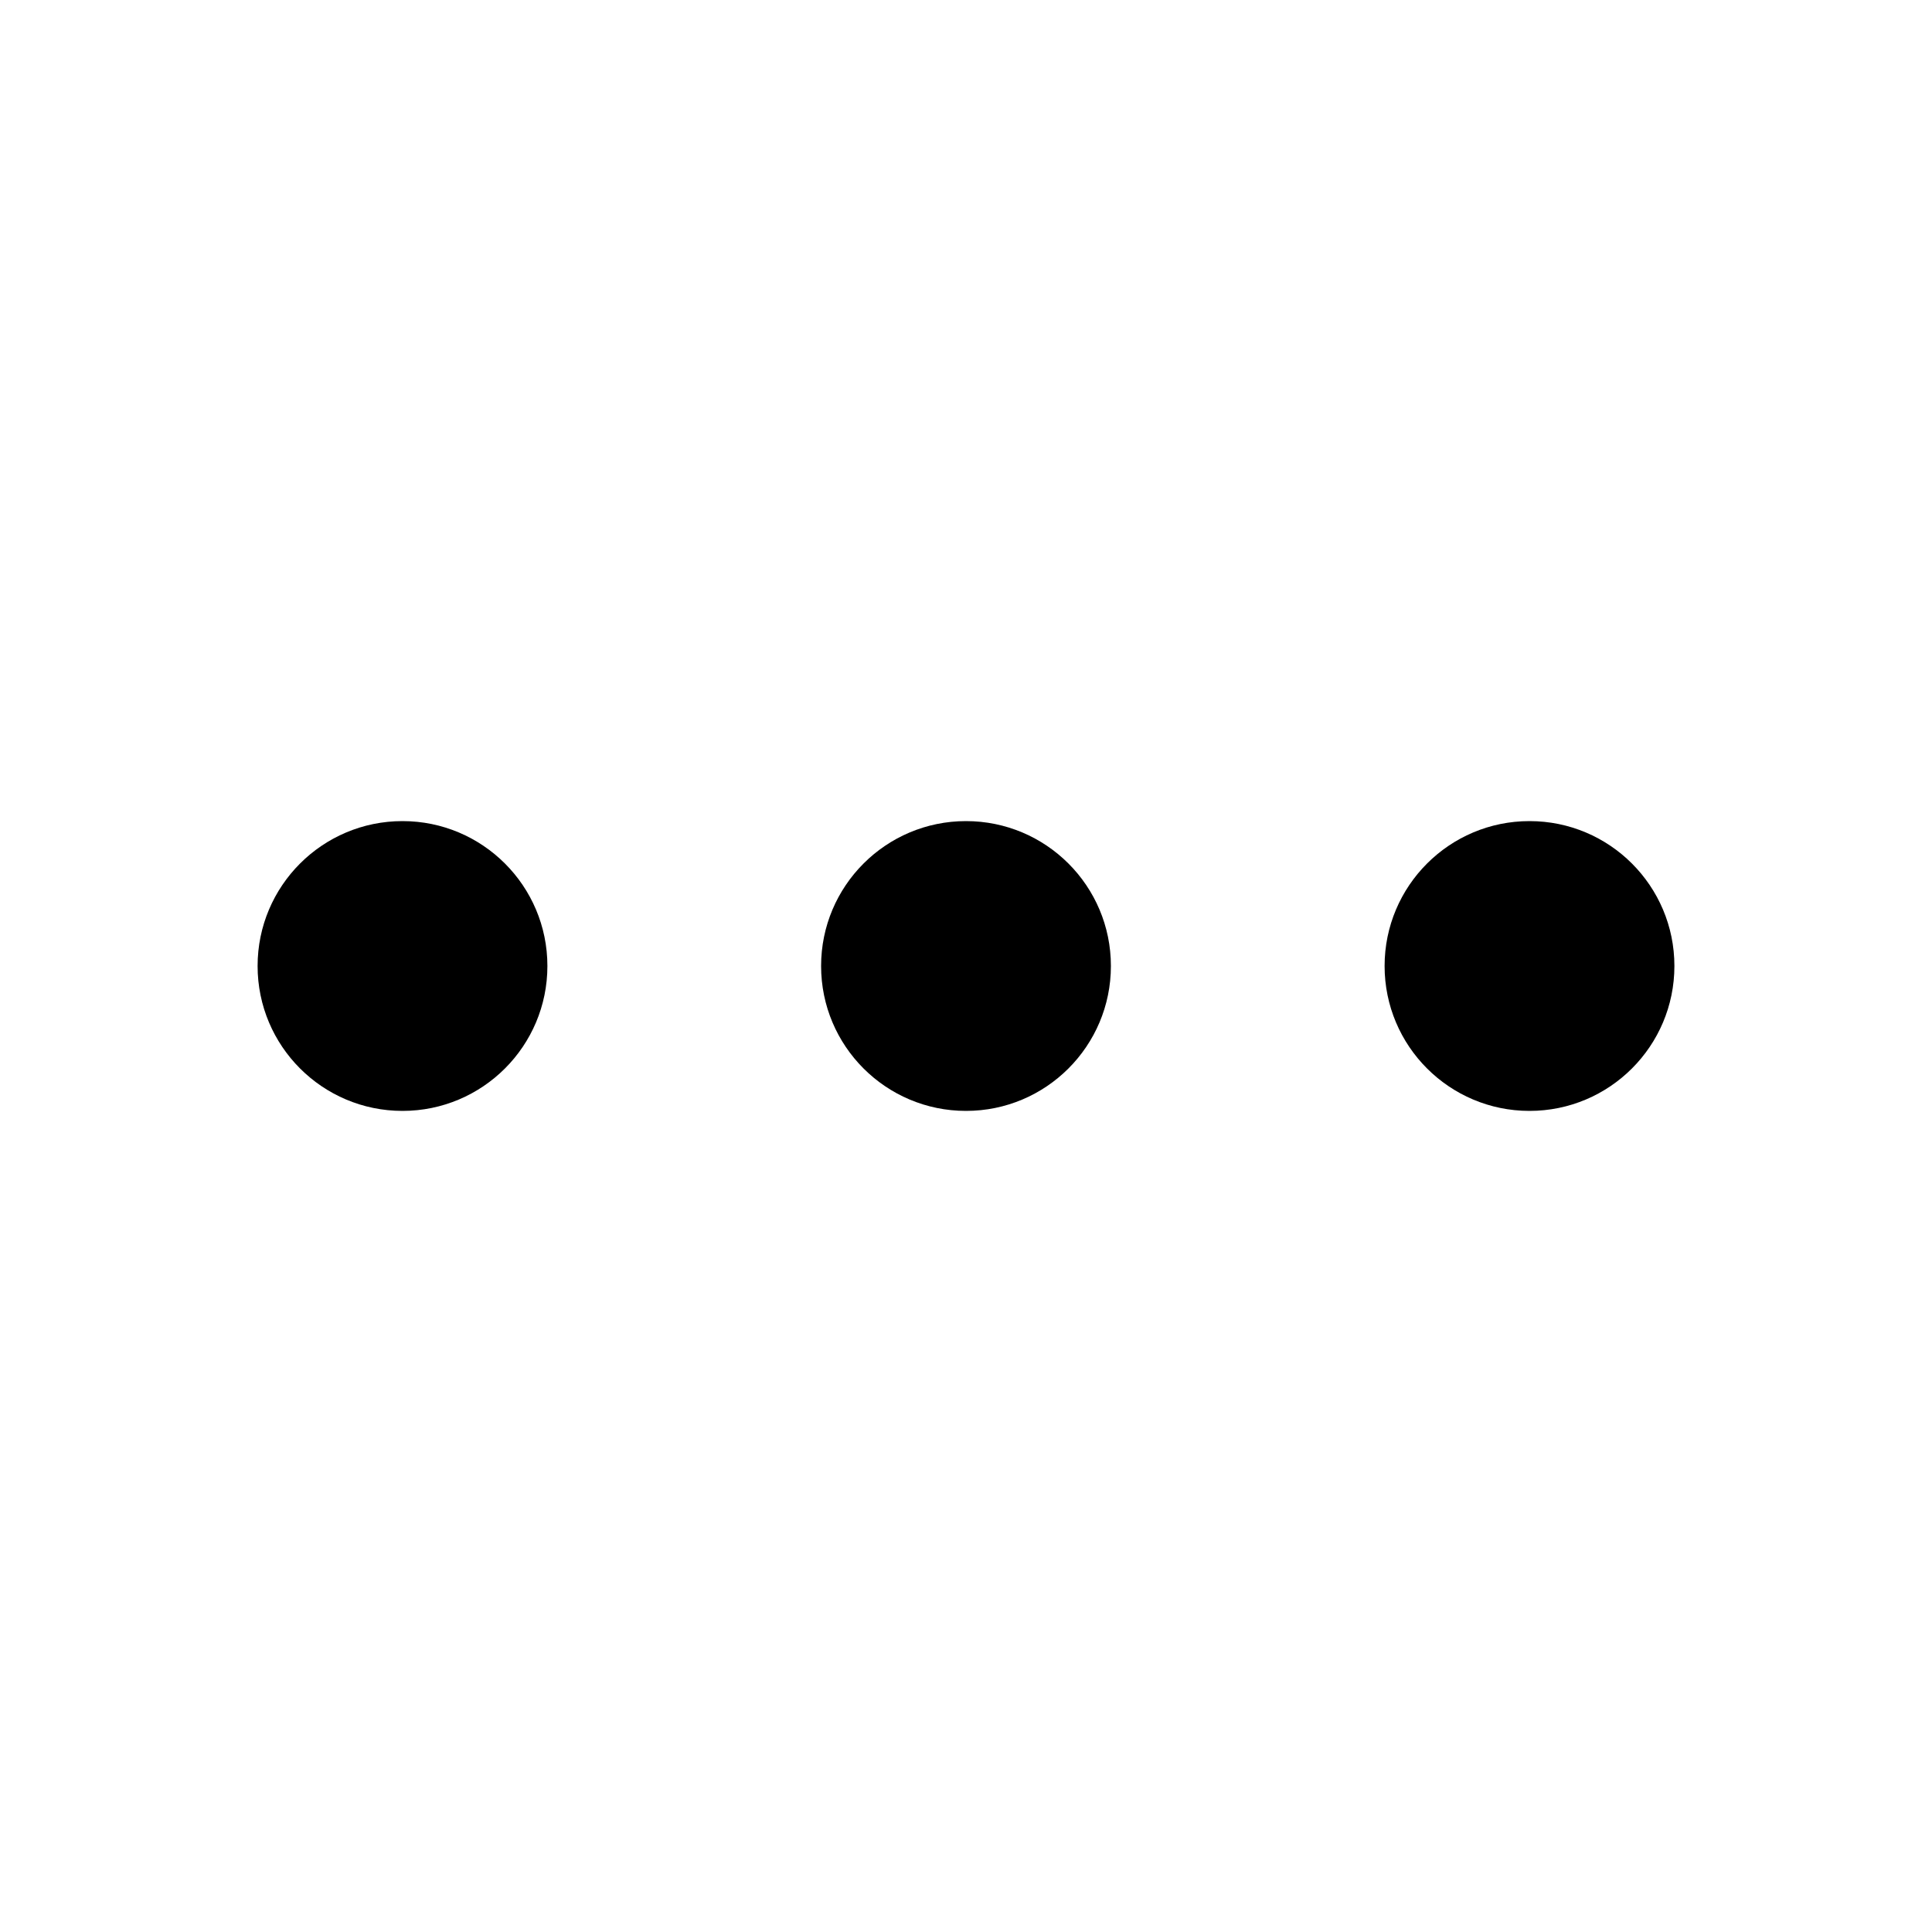
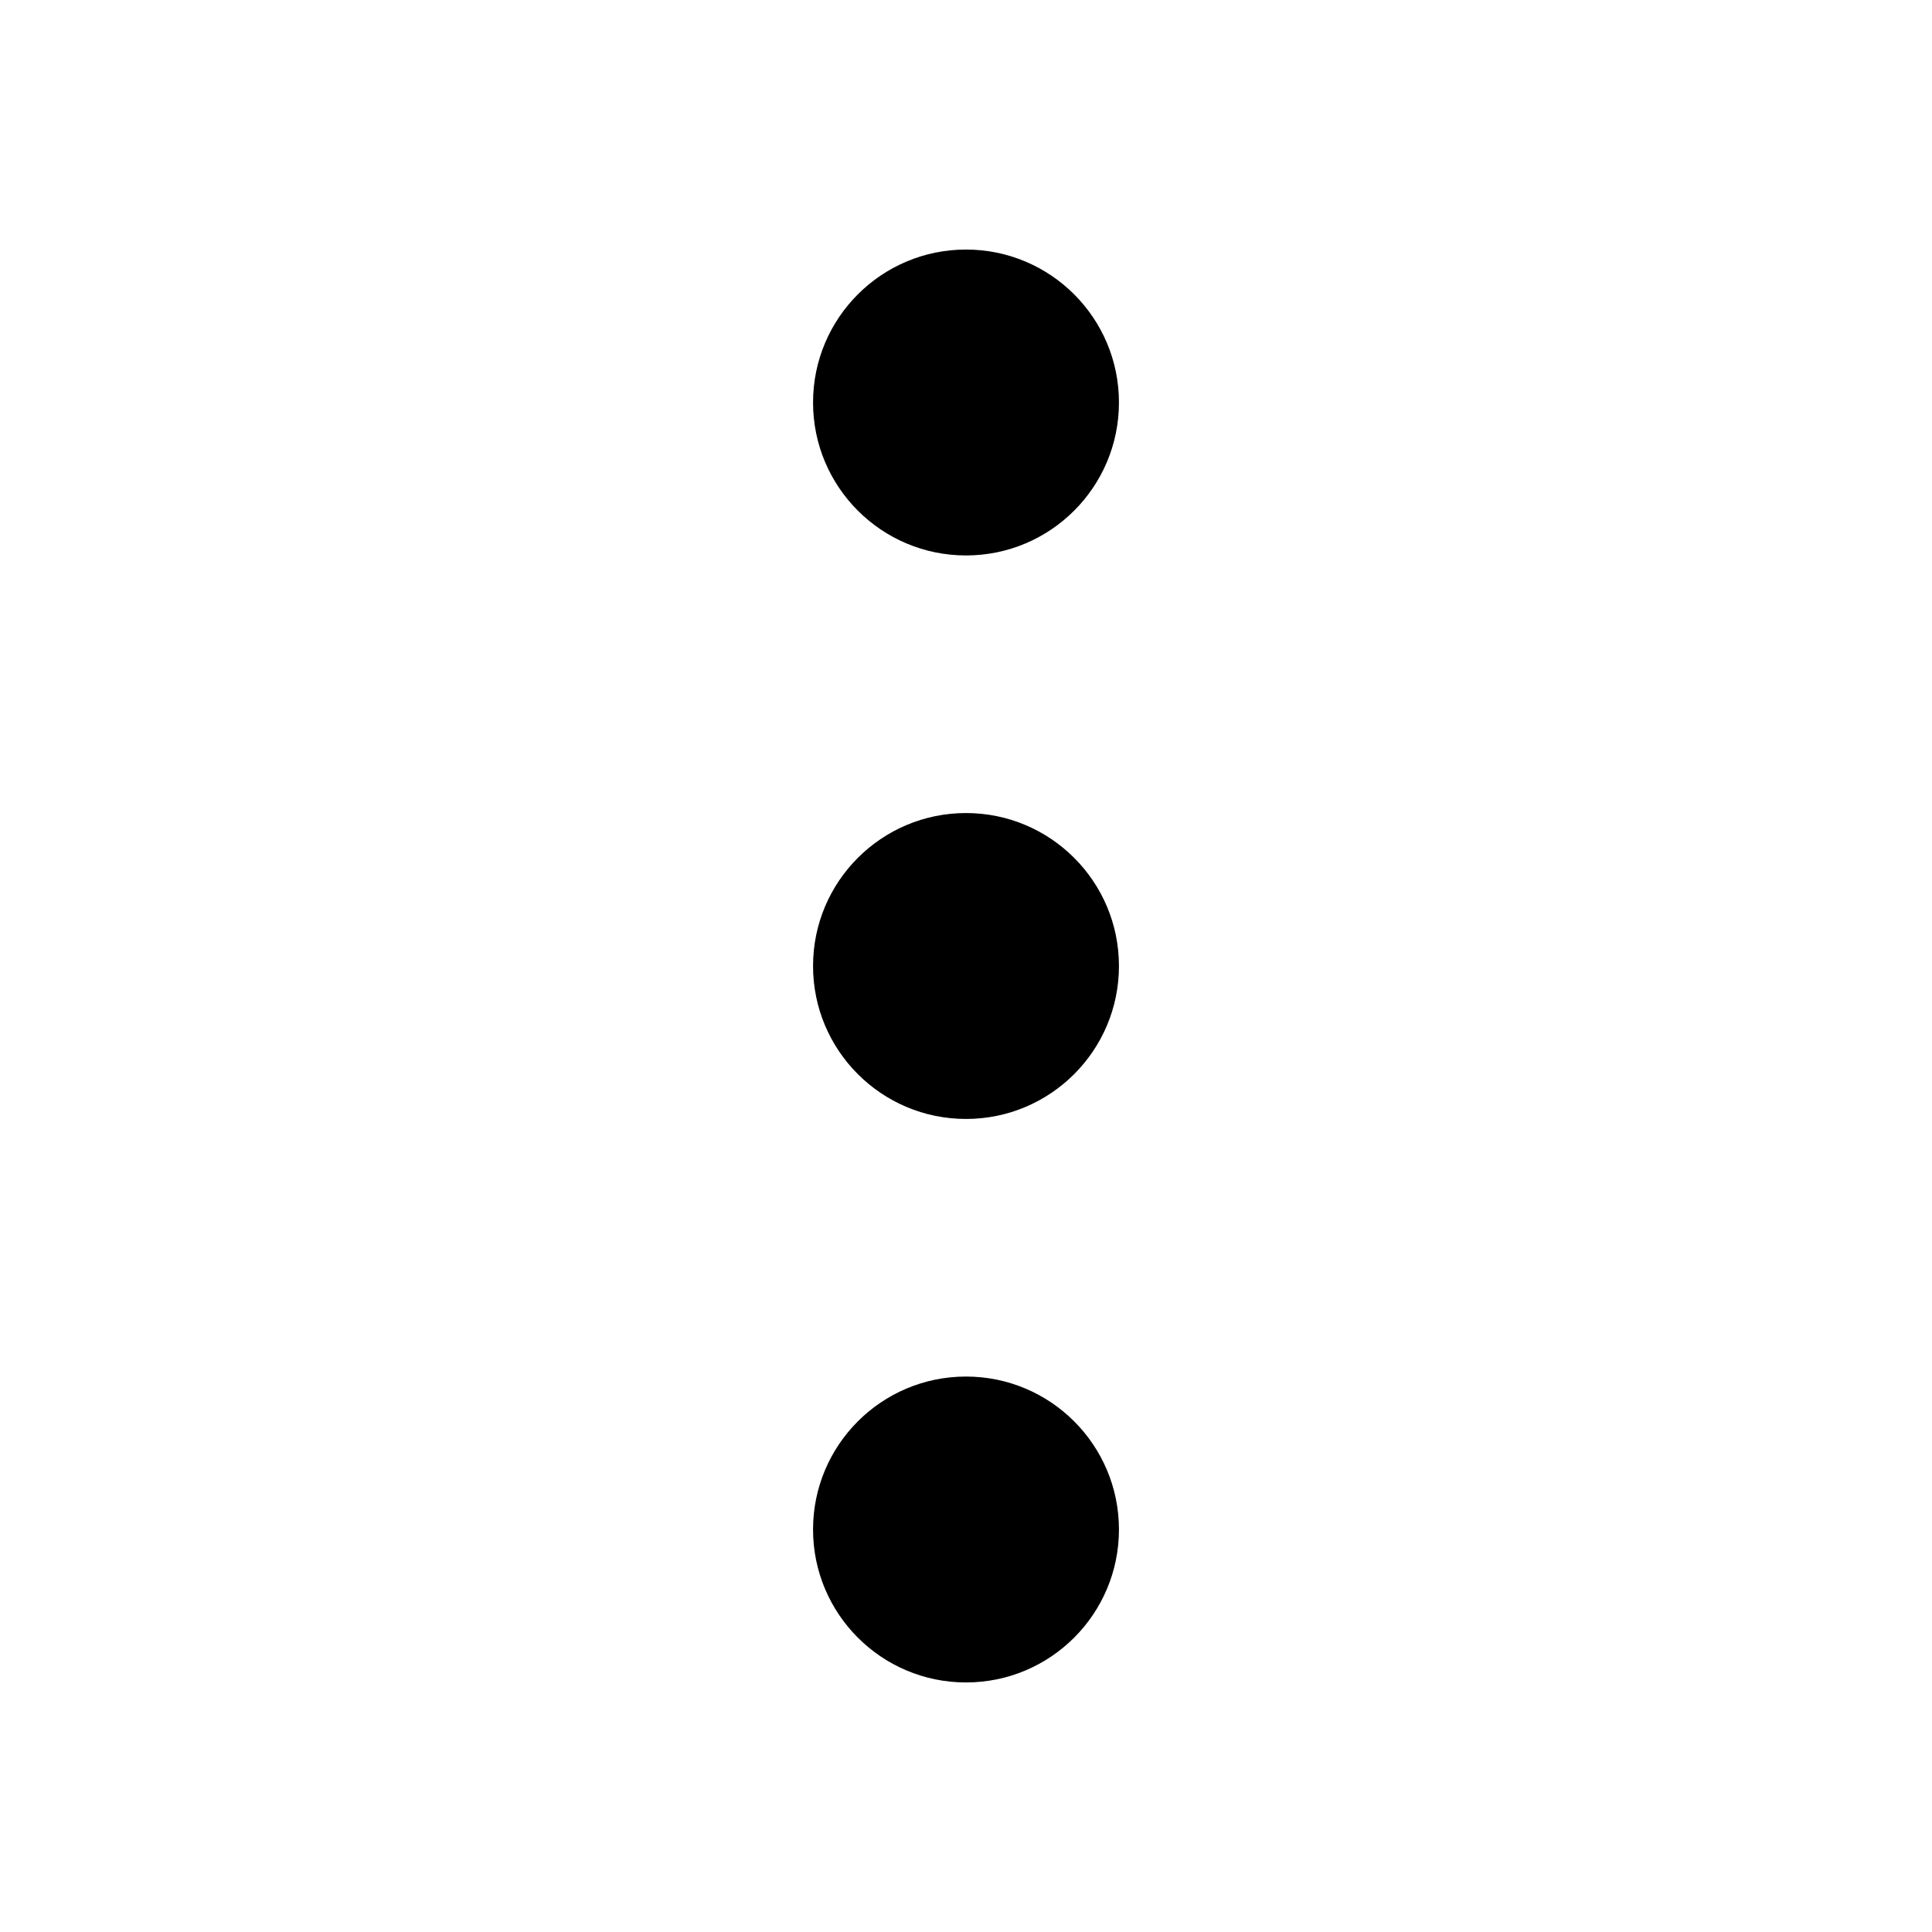
<svg xmlns="http://www.w3.org/2000/svg" viewBox="0 0 24 24">
-   <circle cx="5" cy="12" r="1.8" fill="#000" />
-   <circle cx="12" cy="12" r="1.8" fill="#000" />
-   <circle cx="19" cy="12" r="1.8" fill="#000" />
+   <circle cx="12" cy="5" r="1.9" fill="#000" />
+   <circle cx="12" cy="12" r="1.9" fill="#000" />
+   <circle cx="12" cy="19" r="1.9" fill="#000" />
</svg>
